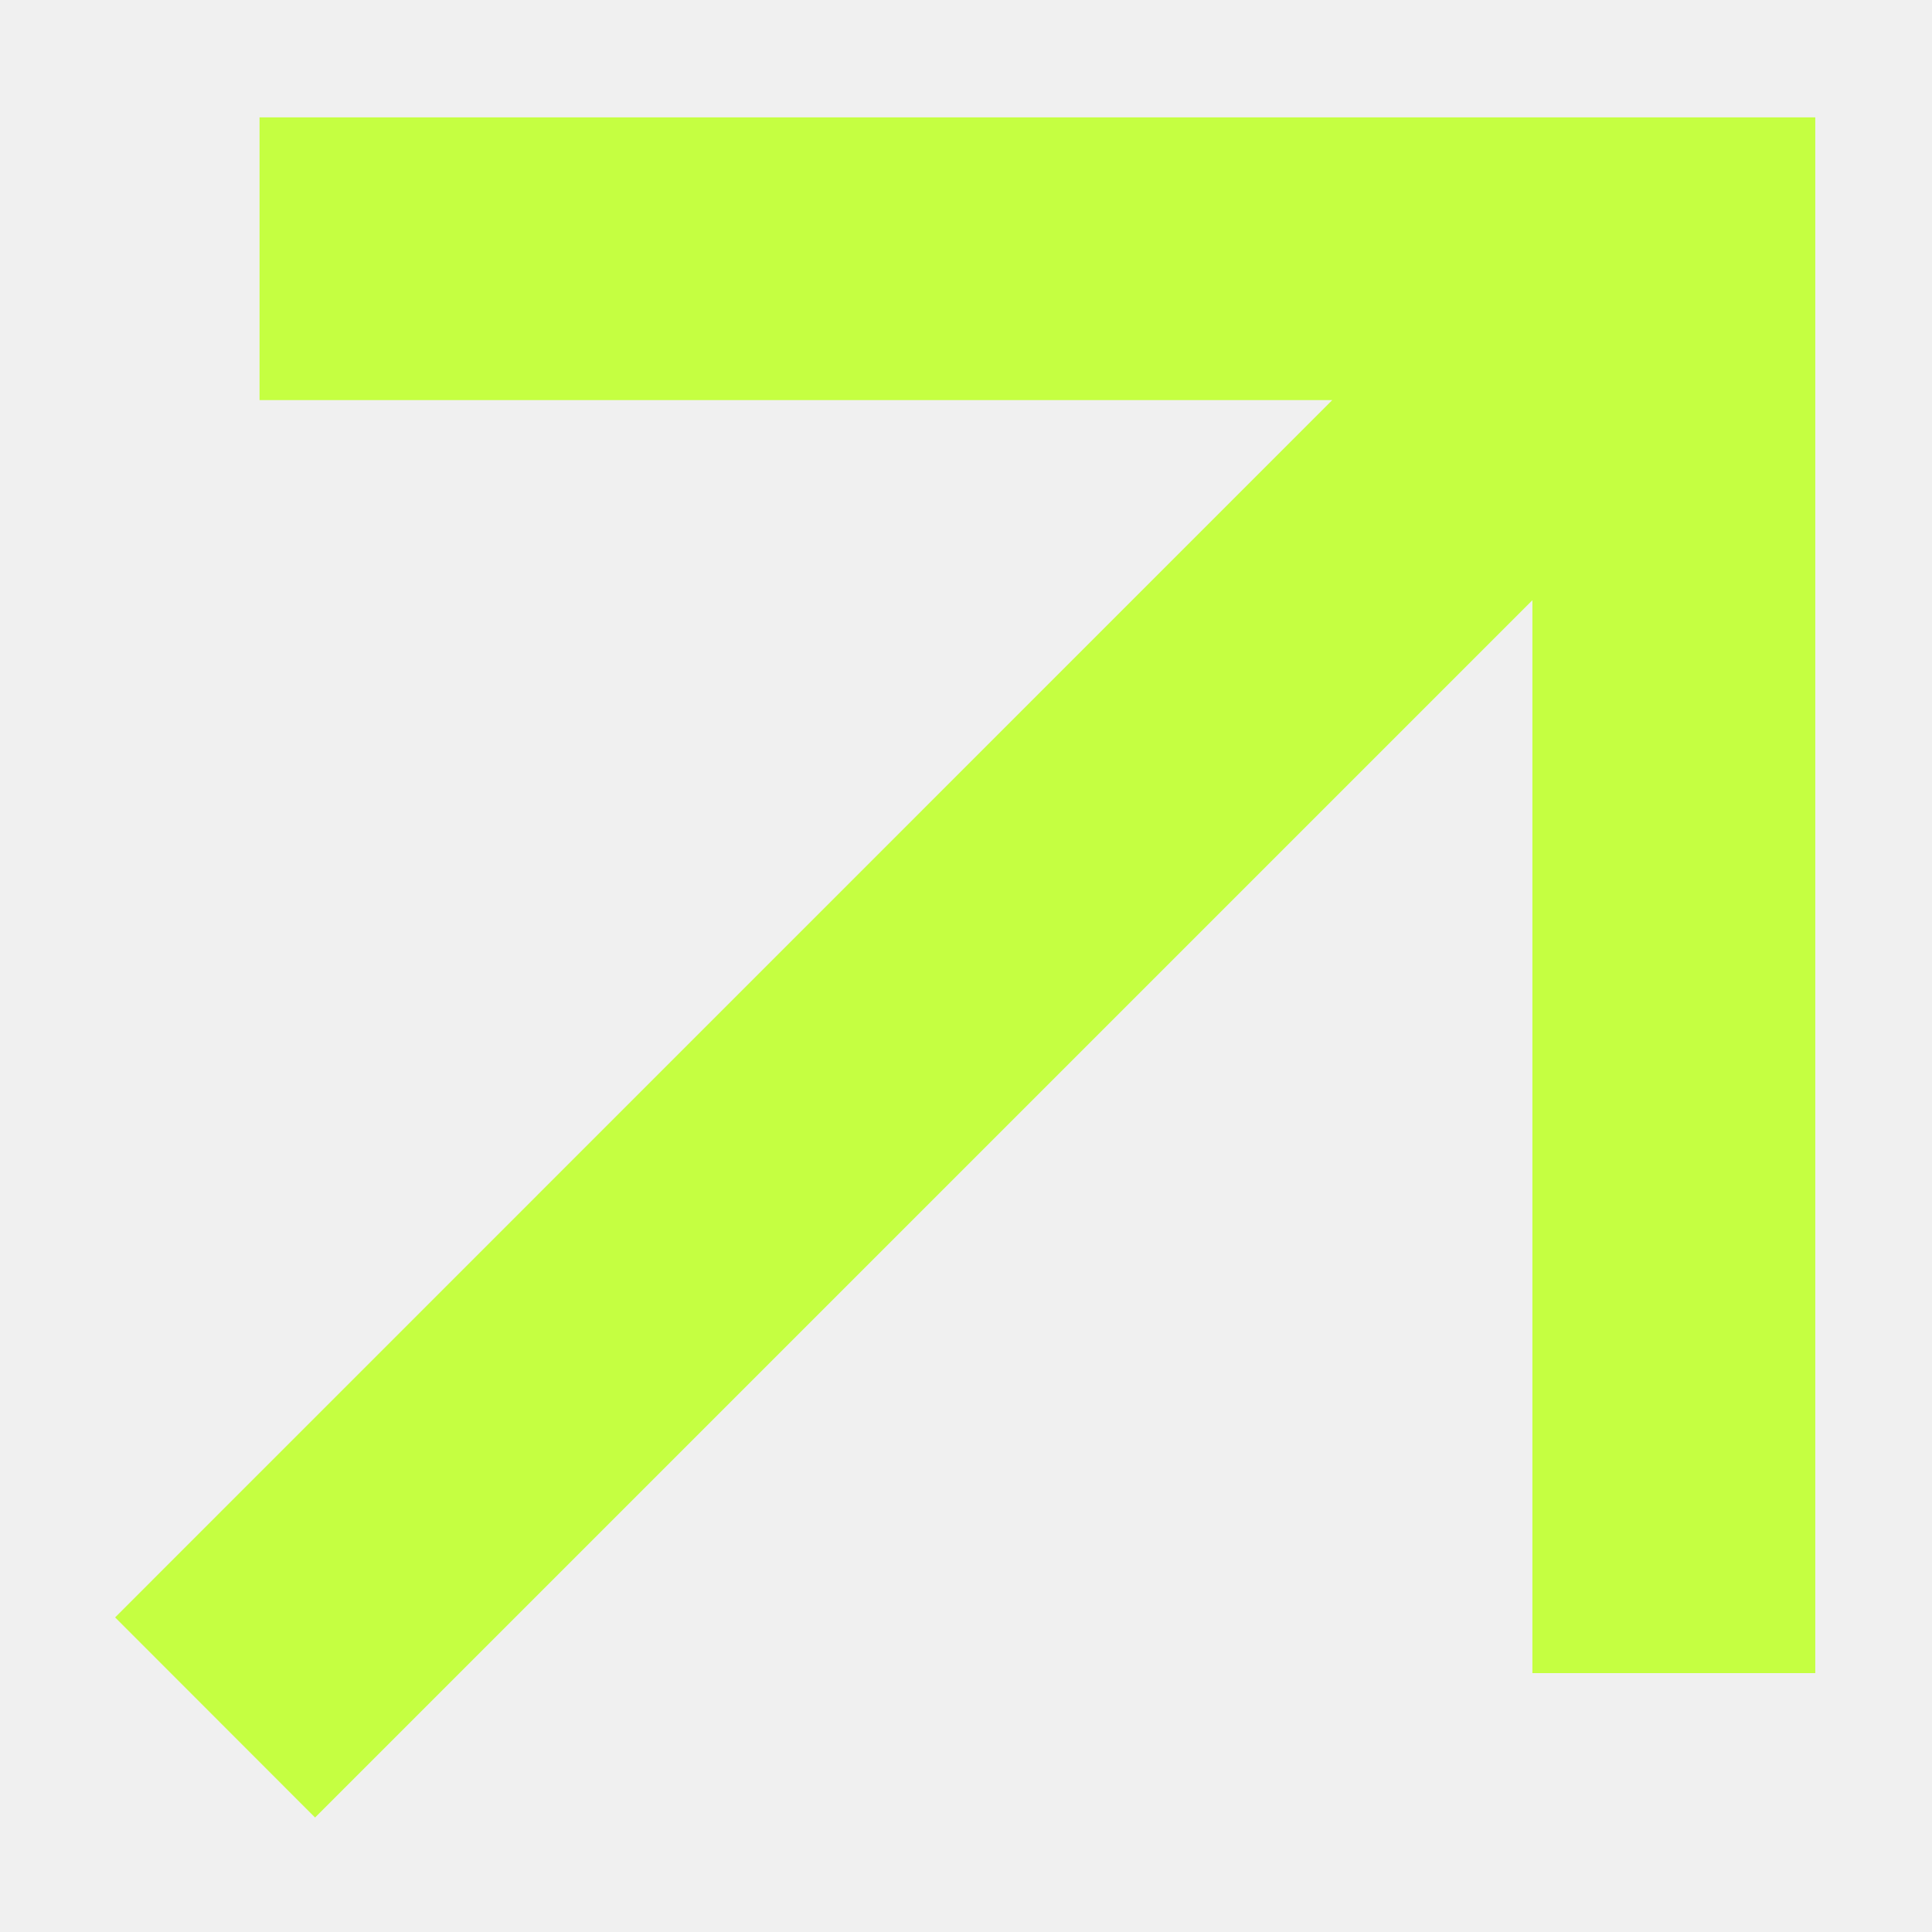
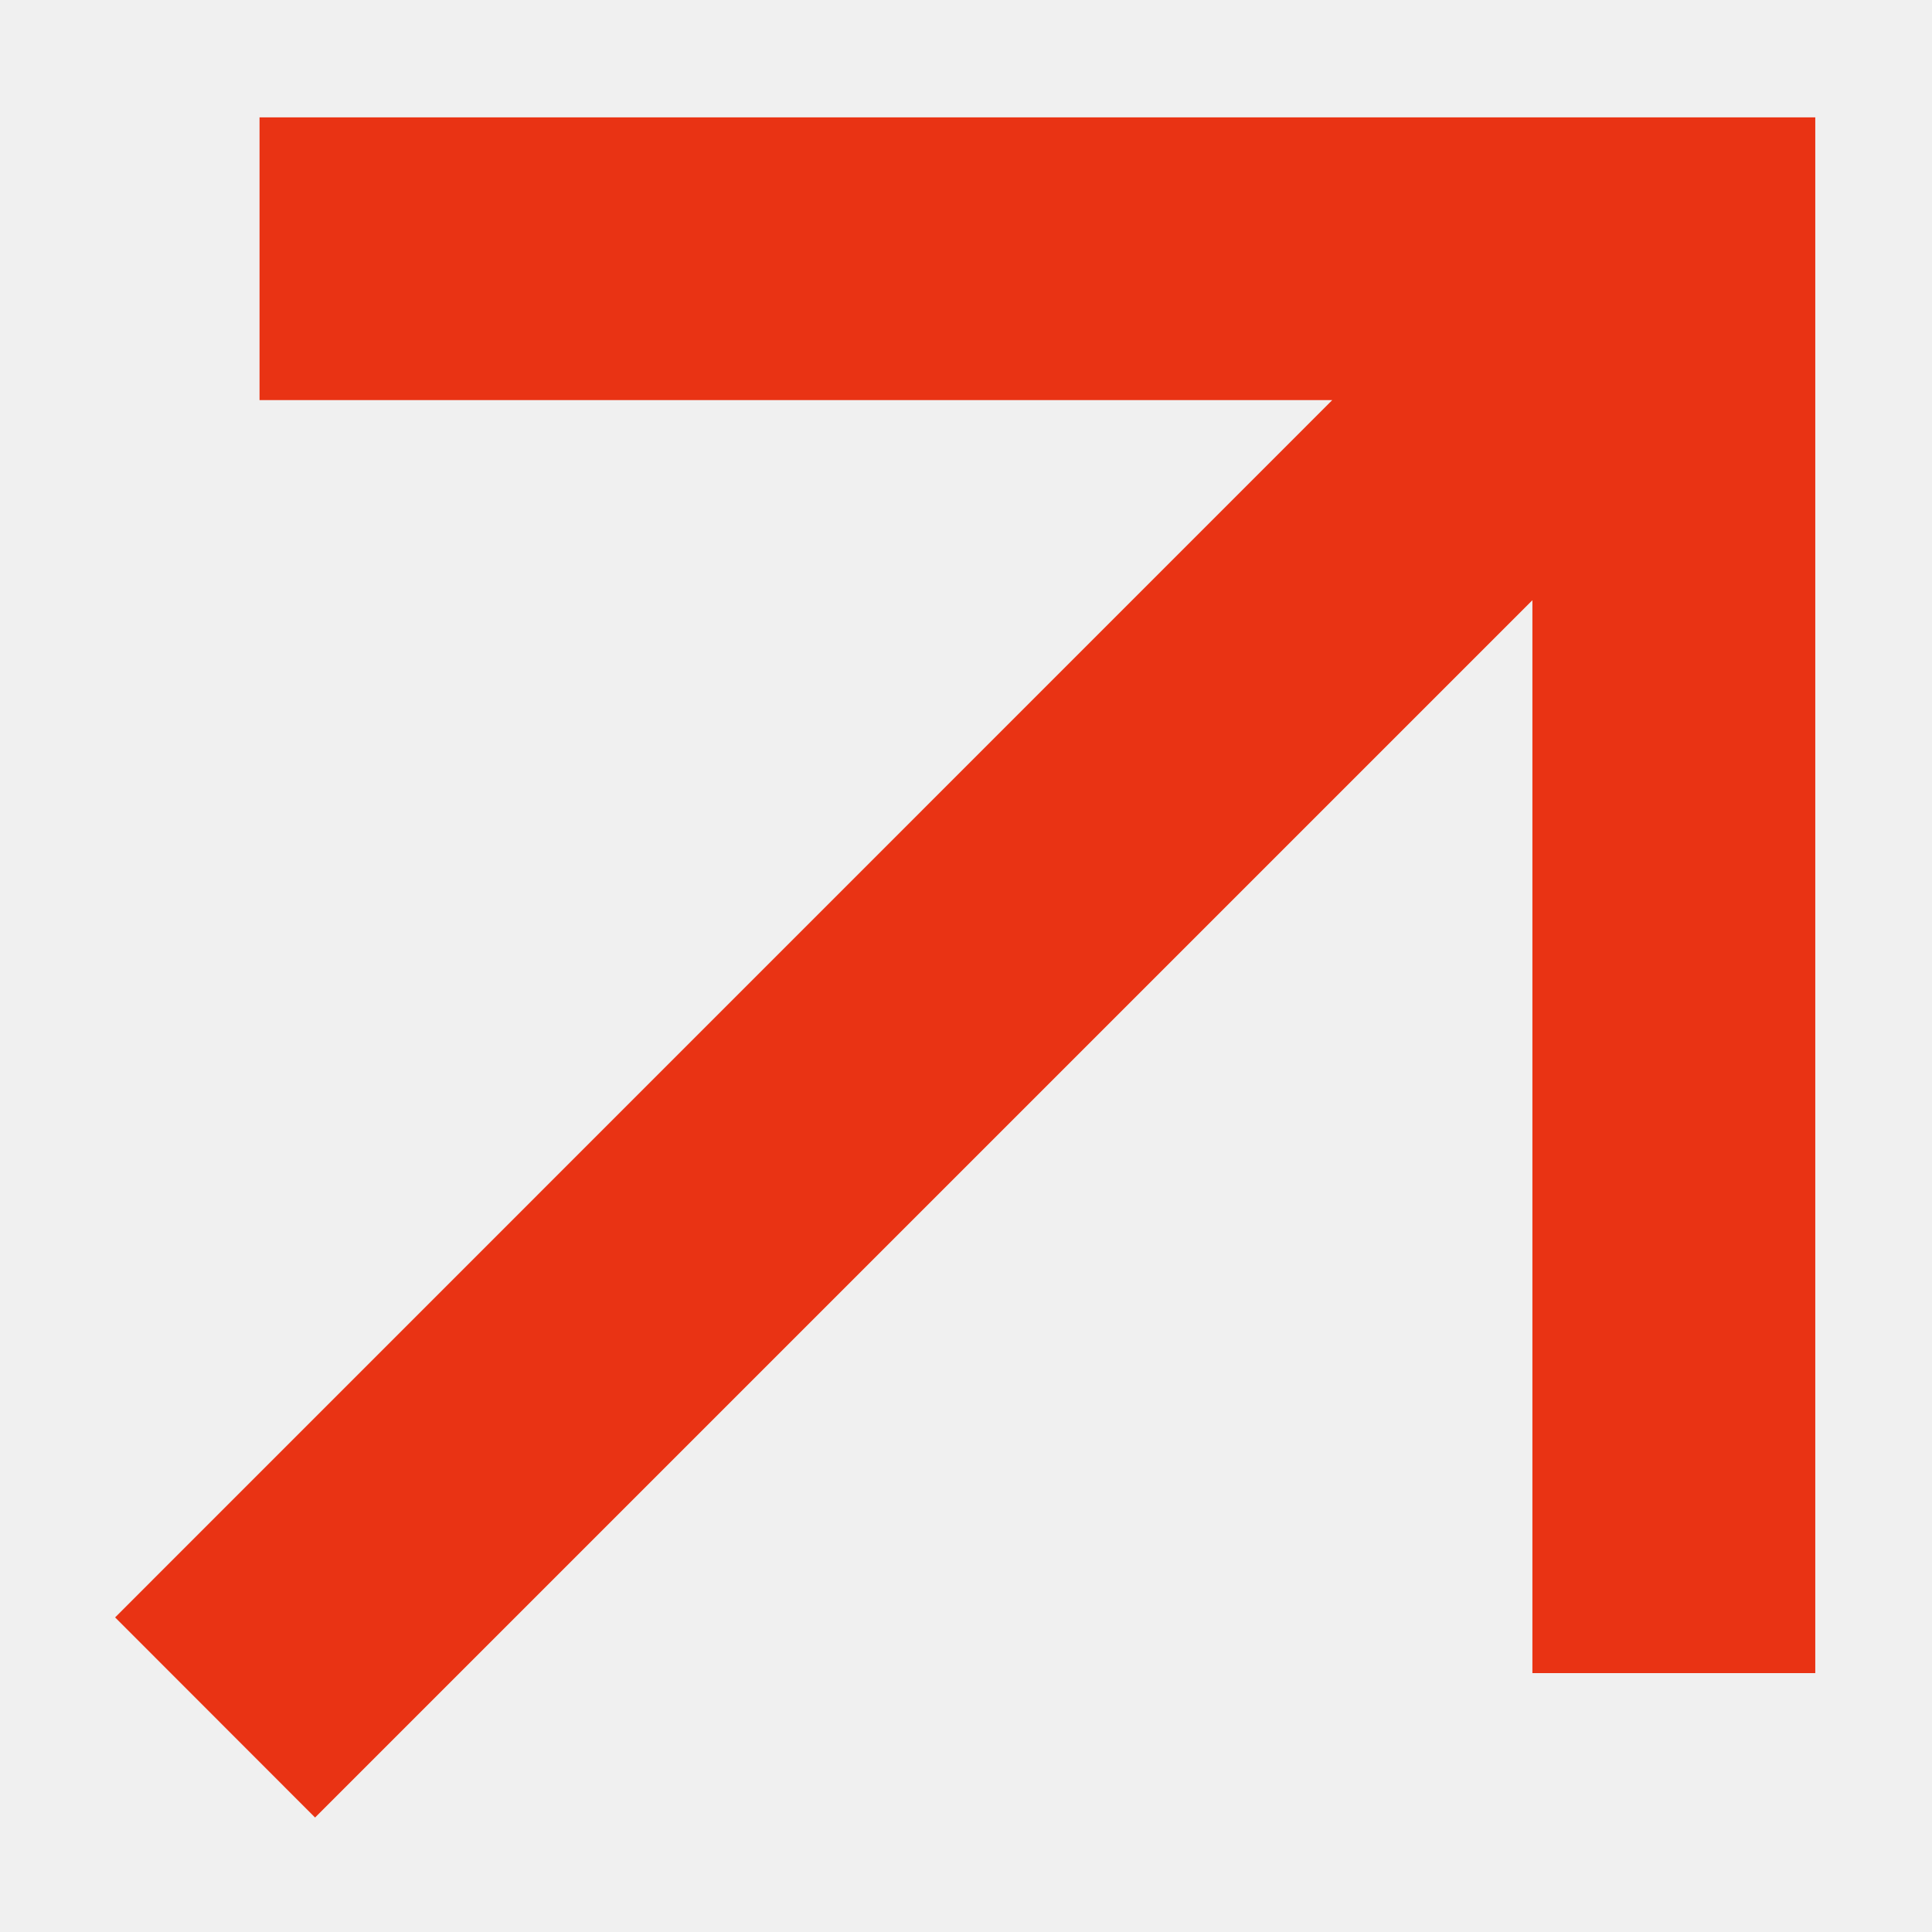
<svg xmlns="http://www.w3.org/2000/svg" width="12" height="12" viewBox="0 0 12 12" fill="none">
  <g clip-path="url(#clip0_553_4825)">
-     <path d="M9.518 3.728L1.957 11.289L0.715 10.046L8.275 2.485H1.612V0.729H11.275V10.392H9.518V3.728Z" fill="#C5FF41" />
+     <path d="M9.518 3.728L1.957 11.289L0.715 10.046L8.275 2.485H1.612V0.729H11.275V10.392H9.518V3.728Z" fill="#e93314" />
  </g>
  <defs>
    <clipPath id="clip0_553_4825">
      <rect width="11" height="11" fill="white" transform="translate(0.5 0.5)" />
    </clipPath>
  </defs>
</svg>
